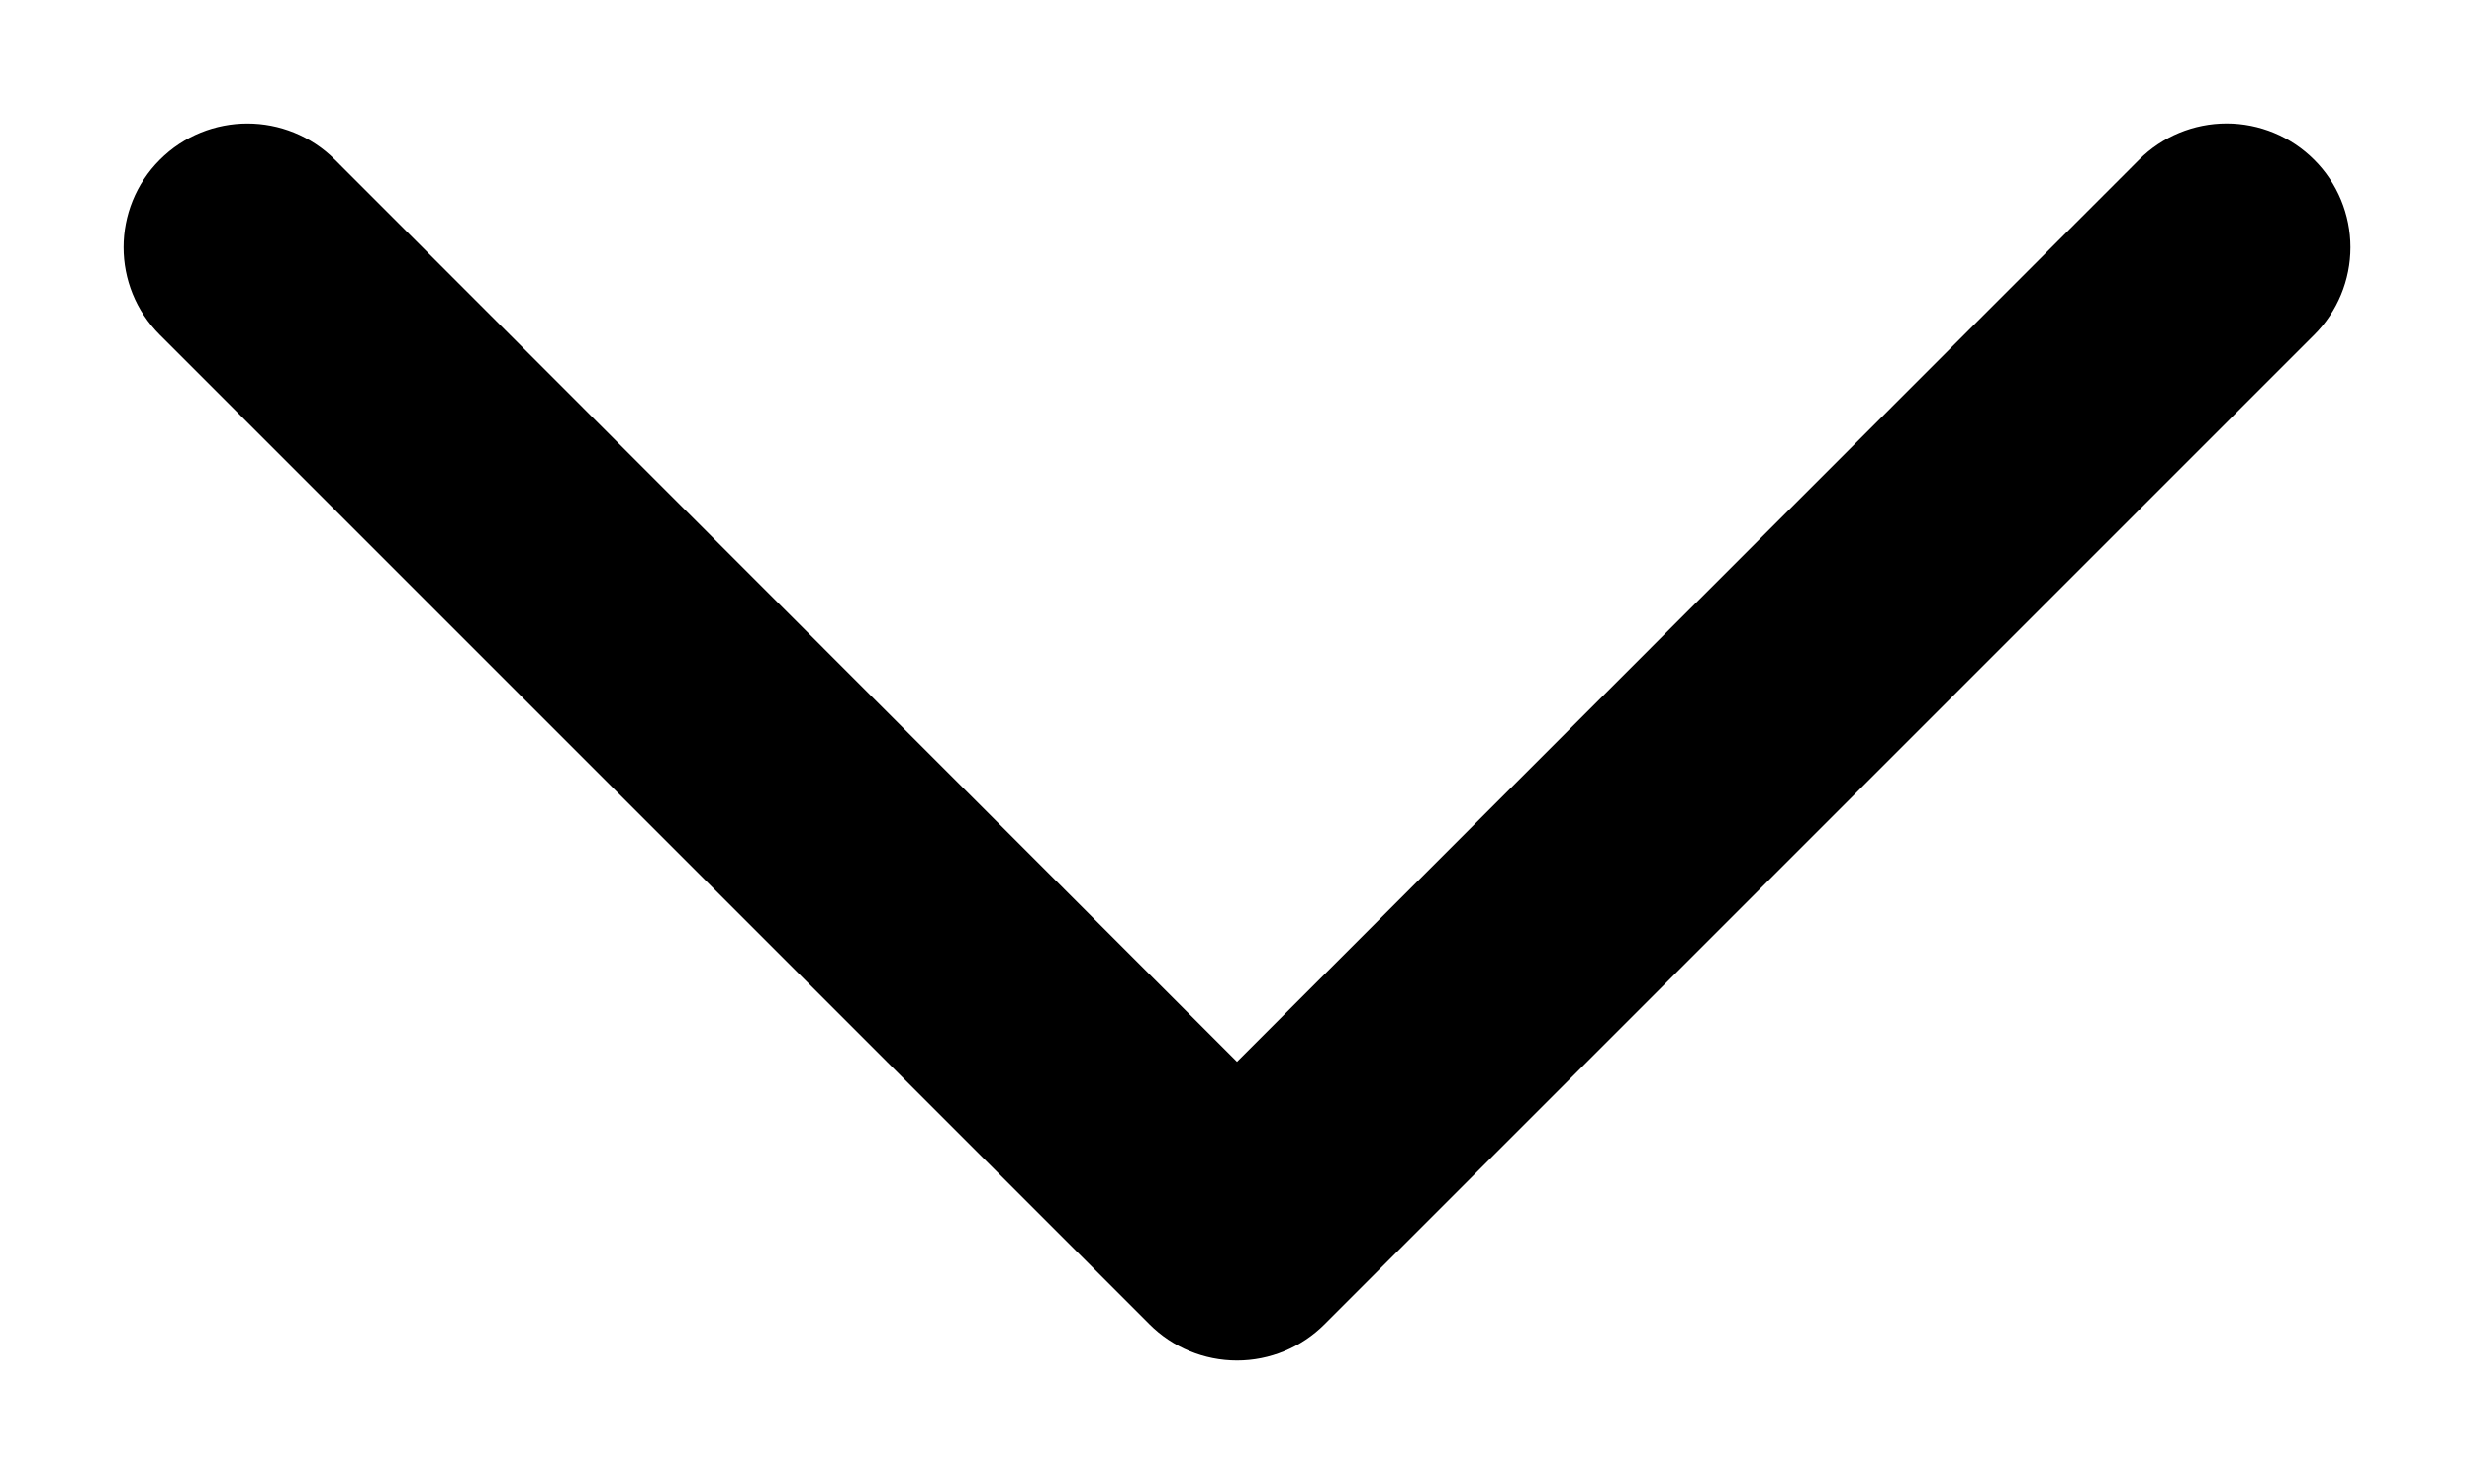
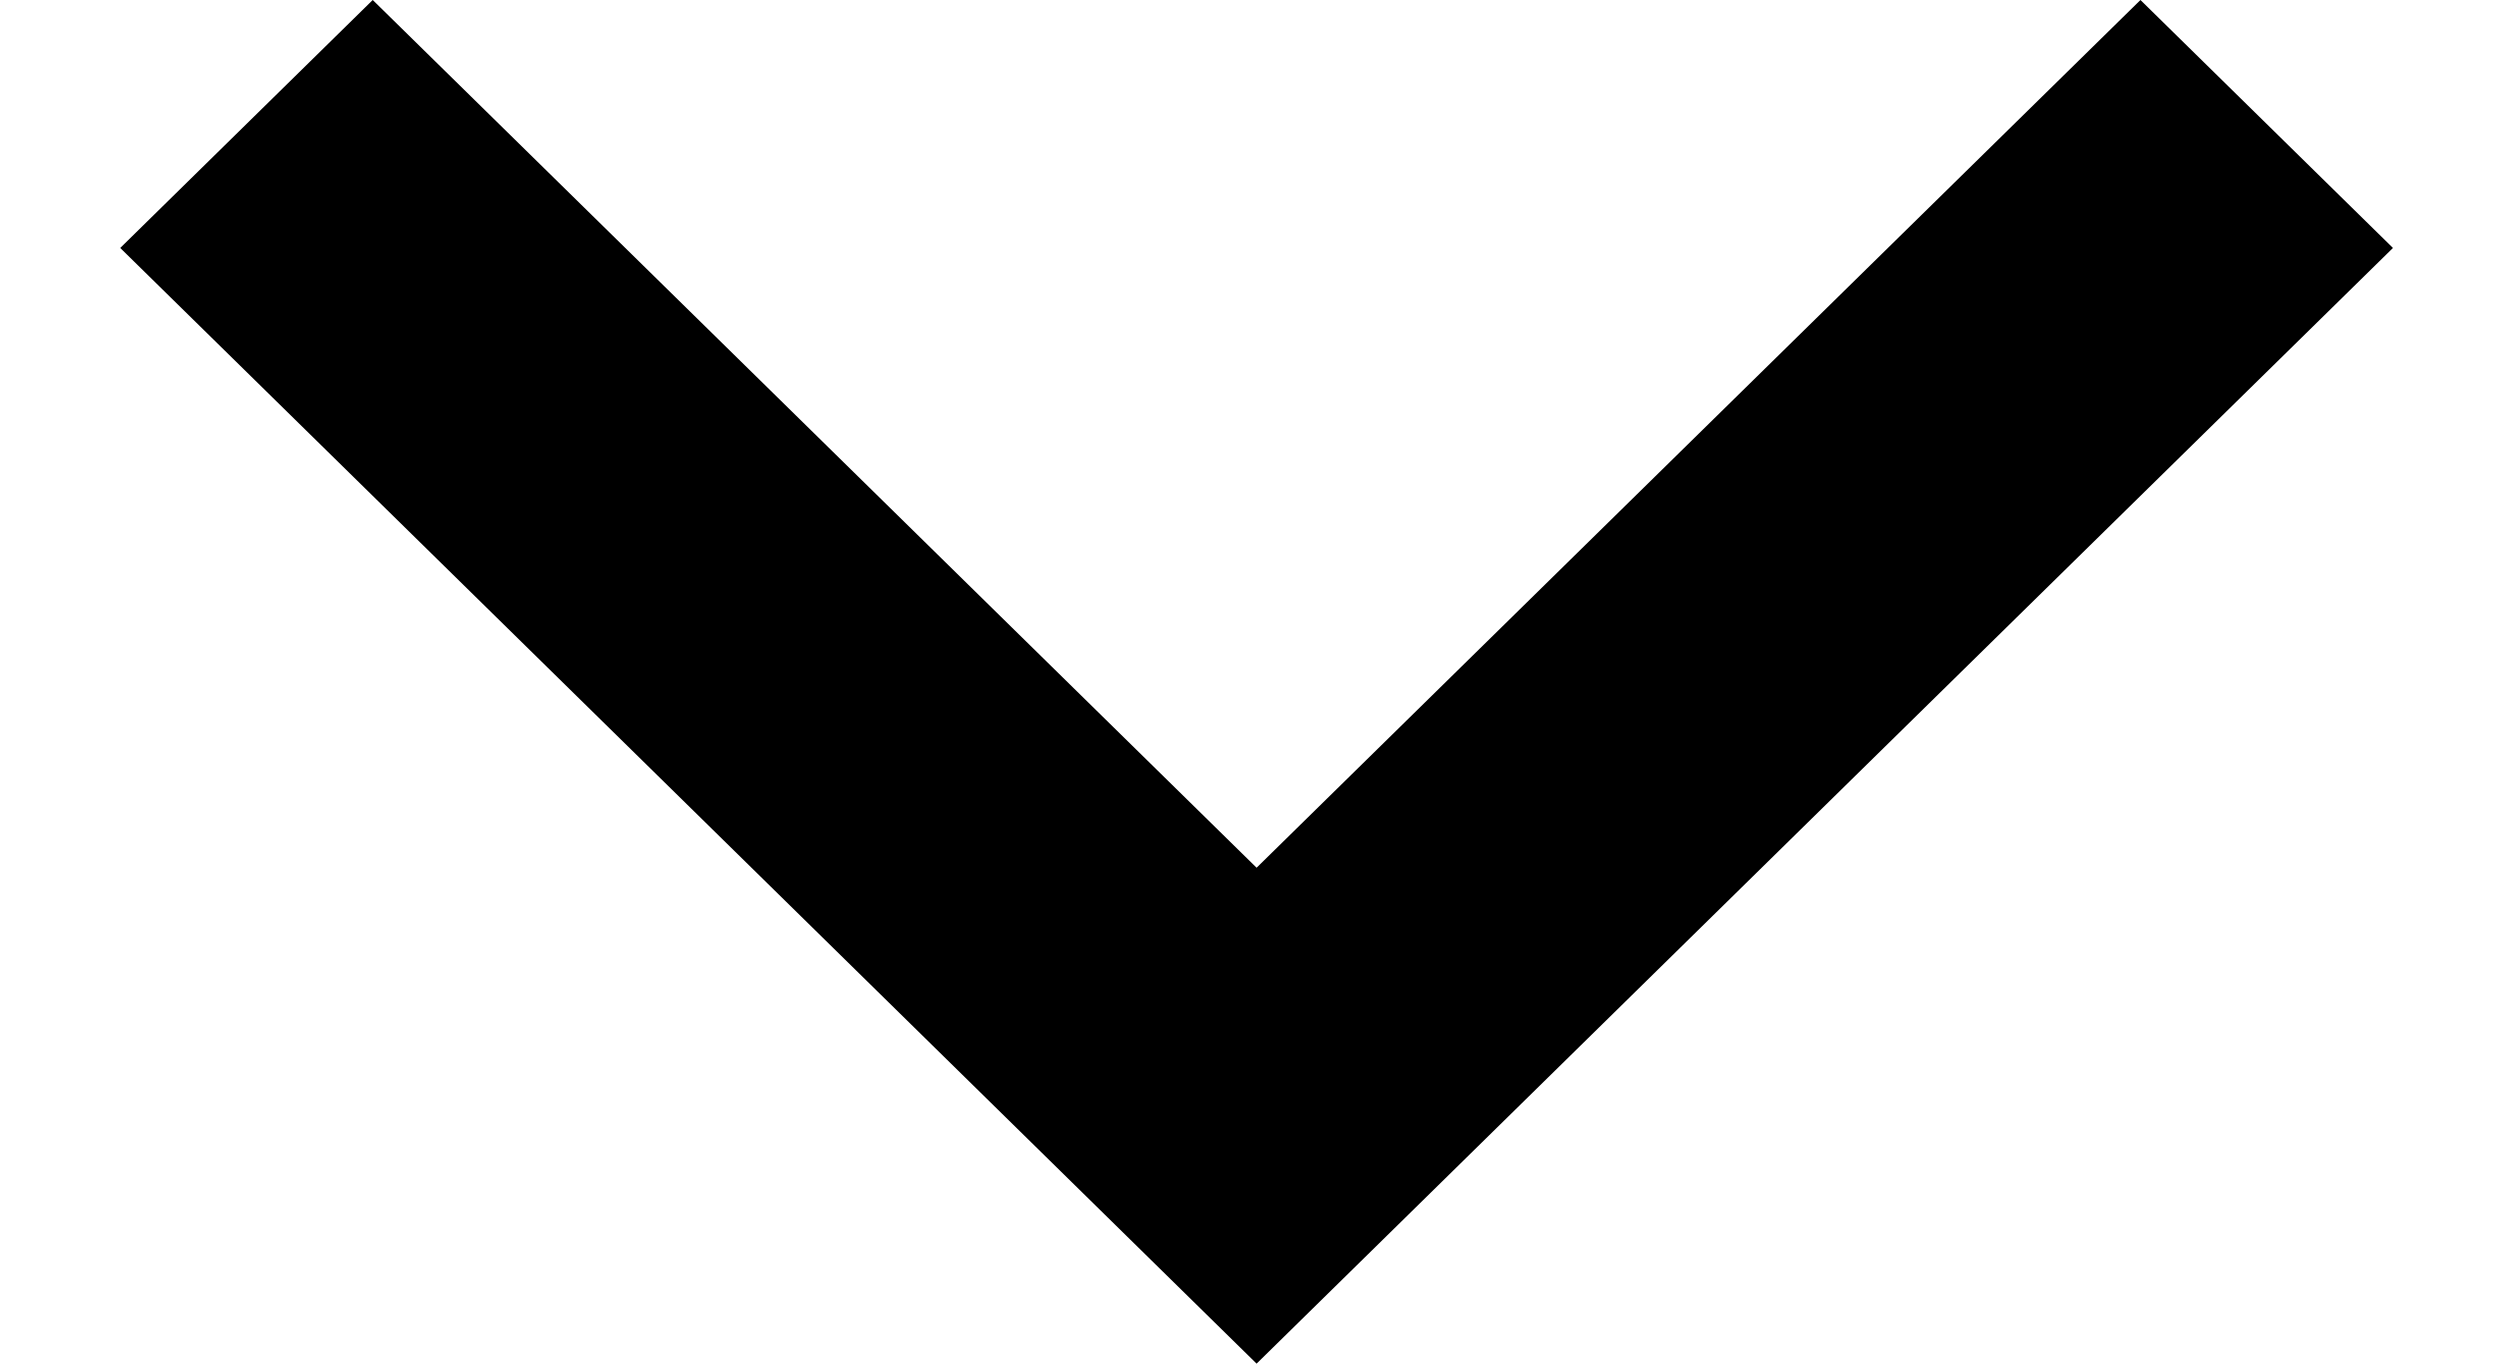
- <svg class="icon icon-caret" viewBox="0 0 10 6">
-   <path fill="currentColor" fill-rule="evenodd" d="M9.354.646a.5.5 0 0 0-.708 0L5 4.293 1.354.646a.5.5 0 0 0-.708.708l4 4a.5.5 0 0 0 .708 0l4-4a.5.5 0 0 0 0-.708" clip-rule="evenodd" />
+ <svg xmlns="http://www.w3.org/2000/svg" class="icon icon-caret" width="11" height="6" viewBox="0 0 11 6" fill="none">
+   <path d="M5.529 3.818L9.418 0L10.529 1.091L5.529 6L0.529 1.091L1.64 0L5.529 3.818Z" fill="currentColor" />
</svg>
